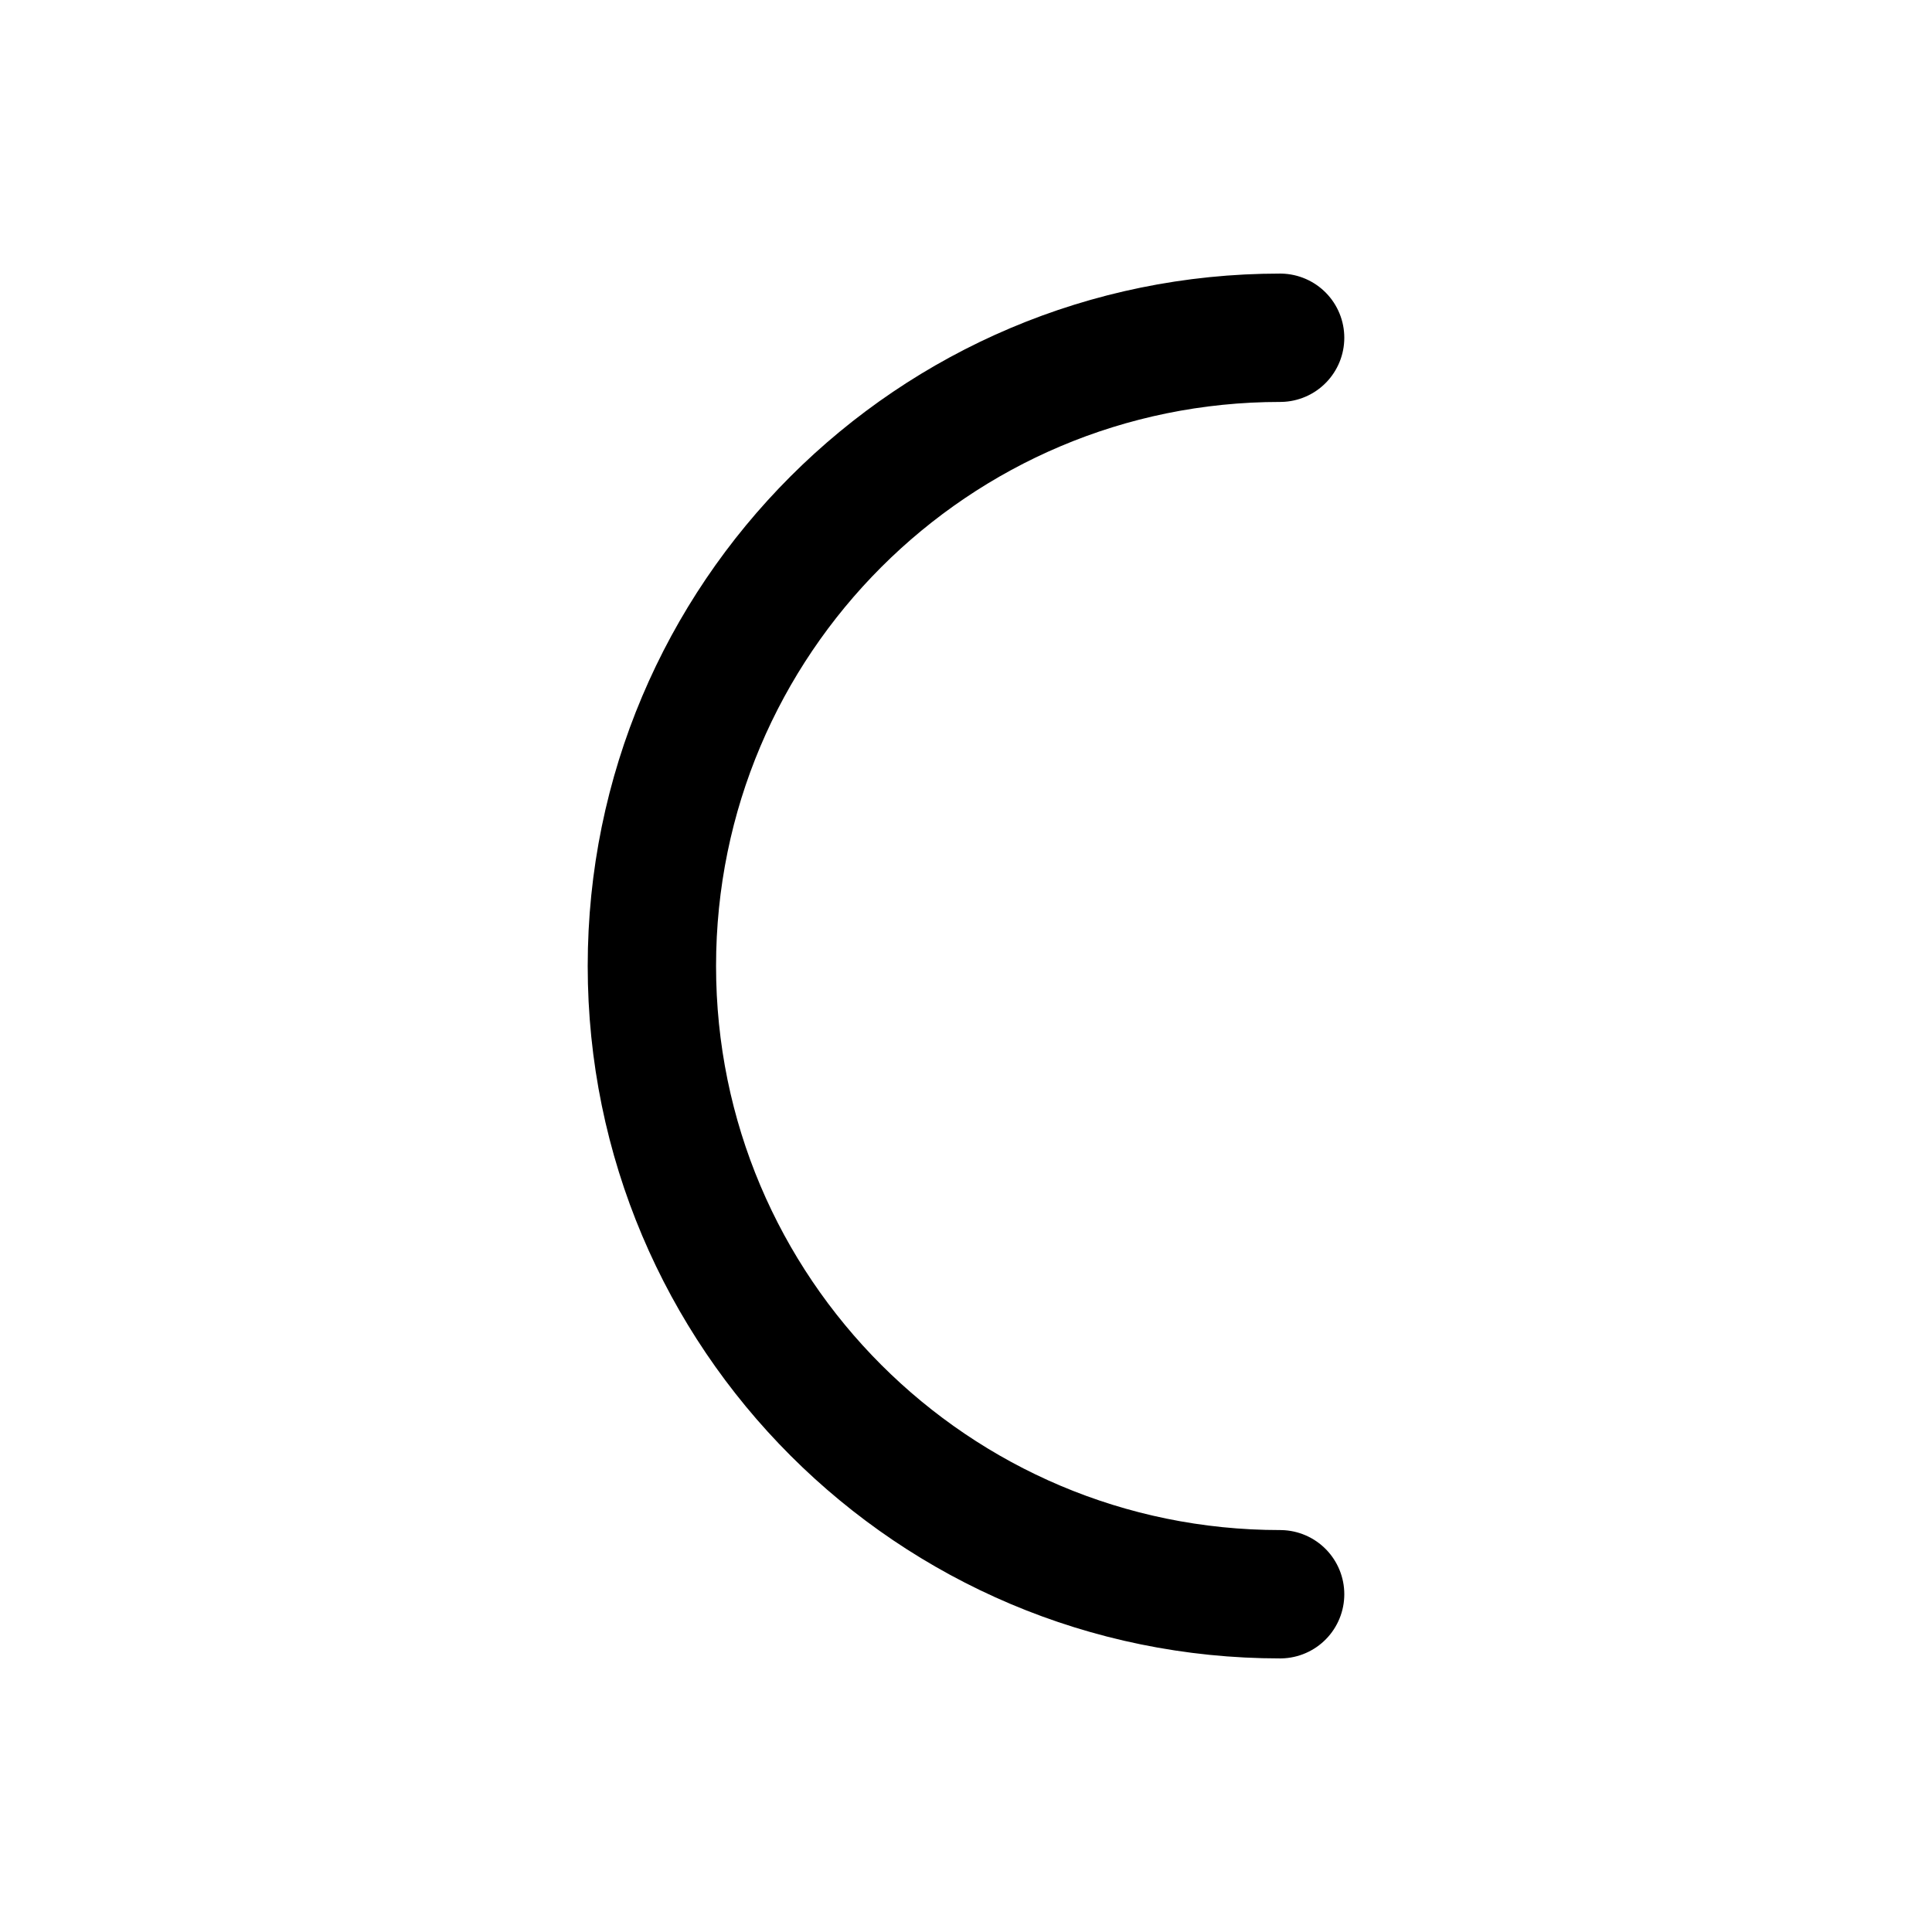
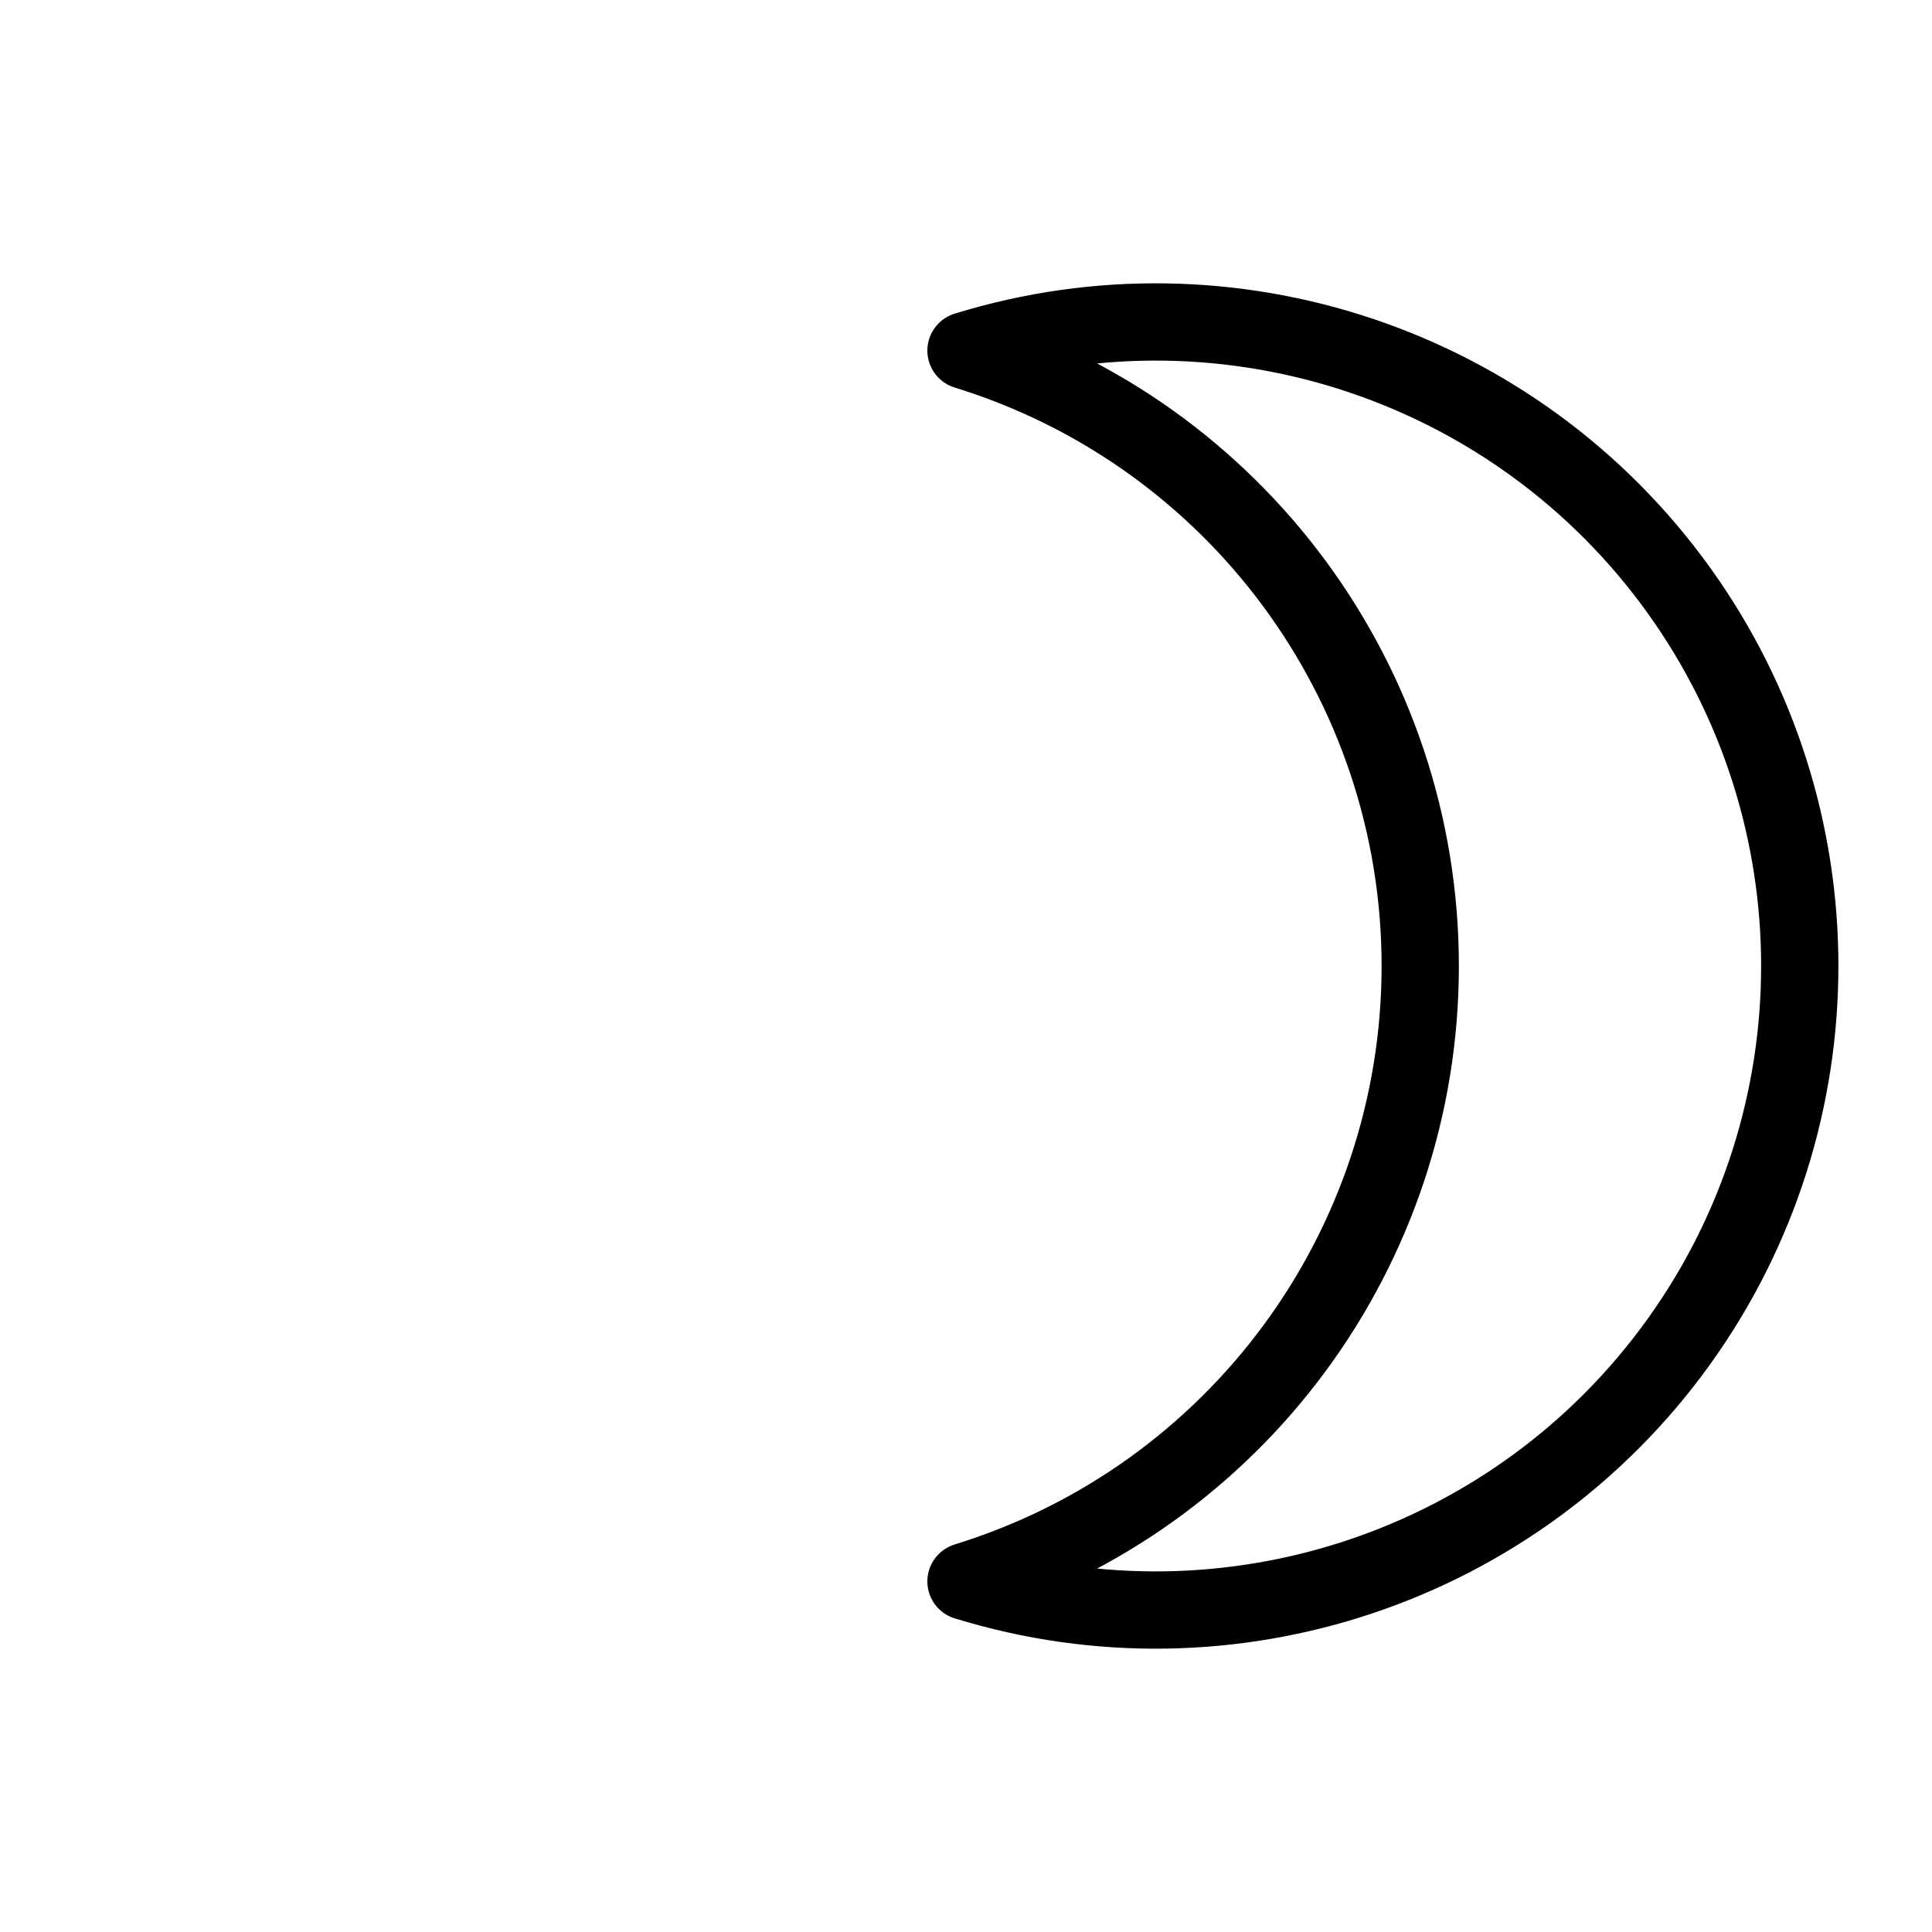
- <svg xmlns="http://www.w3.org/2000/svg" width="256" height="256" viewBox="-61 -30 572 572">
-   <g fill="none" stroke="#000" stroke-width="38" stroke-linecap="round" stroke-linejoin="round">
-     <path d="M318 70A186 186 0 1 0 318 442A150 150 0 1 1 318 70Z" />
-   </g>
+ <svg xmlns="http://www.w3.org/2000/svg" width="256" height="256" viewBox="-3.975 -1.5 15 15">
+   <path d="M3.525 1.222a5 5 0 0 1 0 9.556 5 5 0 1 0 0-9.556z" style="fill:none;stroke:#000;stroke-width:.6;stroke-linejoin:round;stroke-miterlimit:4;stroke-dasharray:none;stroke-opacity:1" />
</svg>
